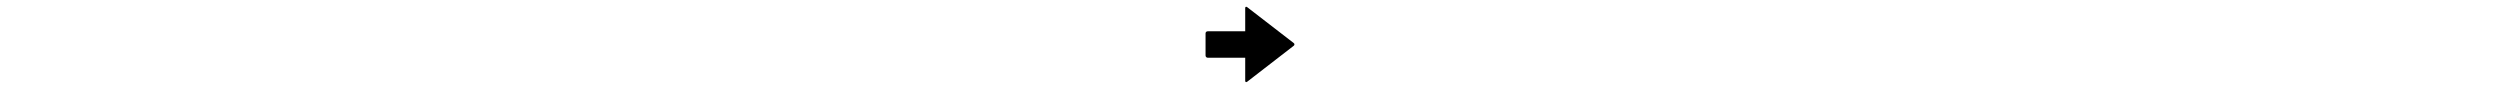
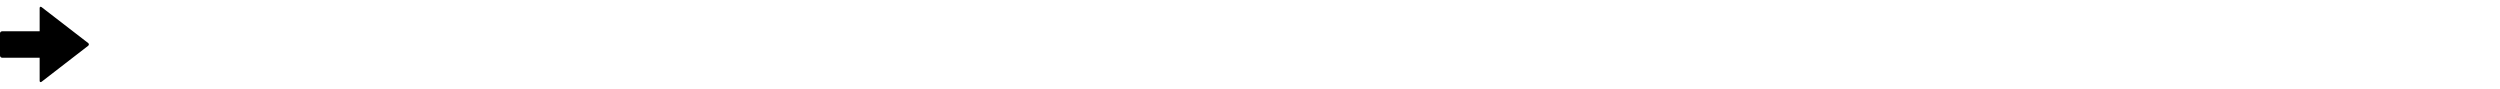
- <svg xmlns="http://www.w3.org/2000/svg" version="1.1" id="Ebene_1" x="0px" y="0px" viewBox="0 0 32 32" style="enable-background:new 0 0 32 32;" xml:space="preserve" width="900px" height="32px" class="br-symbol-library">
+ <svg xmlns="http://www.w3.org/2000/svg" version="1.1" id="Ebene_1" x="0px" y="0px" viewBox="0 0 900 32" style="enable-background:new 0 0 32 32;" xml:space="preserve" width="900px" height="32px" class="br-symbol-library">
  <g id="ArrowRight">
    <path d="M31.754,15.509L14.978,2.572c-0.348-0.268-0.704-0.128-0.704,0.313v8.381H0.782C0.341,11.266,0,11.57,0,12.008v7.978   c0,0.443,0.341,0.796,0.782,0.796h13.492v8.332c0,0.441,0.358,0.581,0.706,0.311l16.742-12.934   C32.071,16.221,32.102,15.78,31.754,15.509z" />
  </g>
  <g id="Ebene_1_1_">
</g>
</svg>
